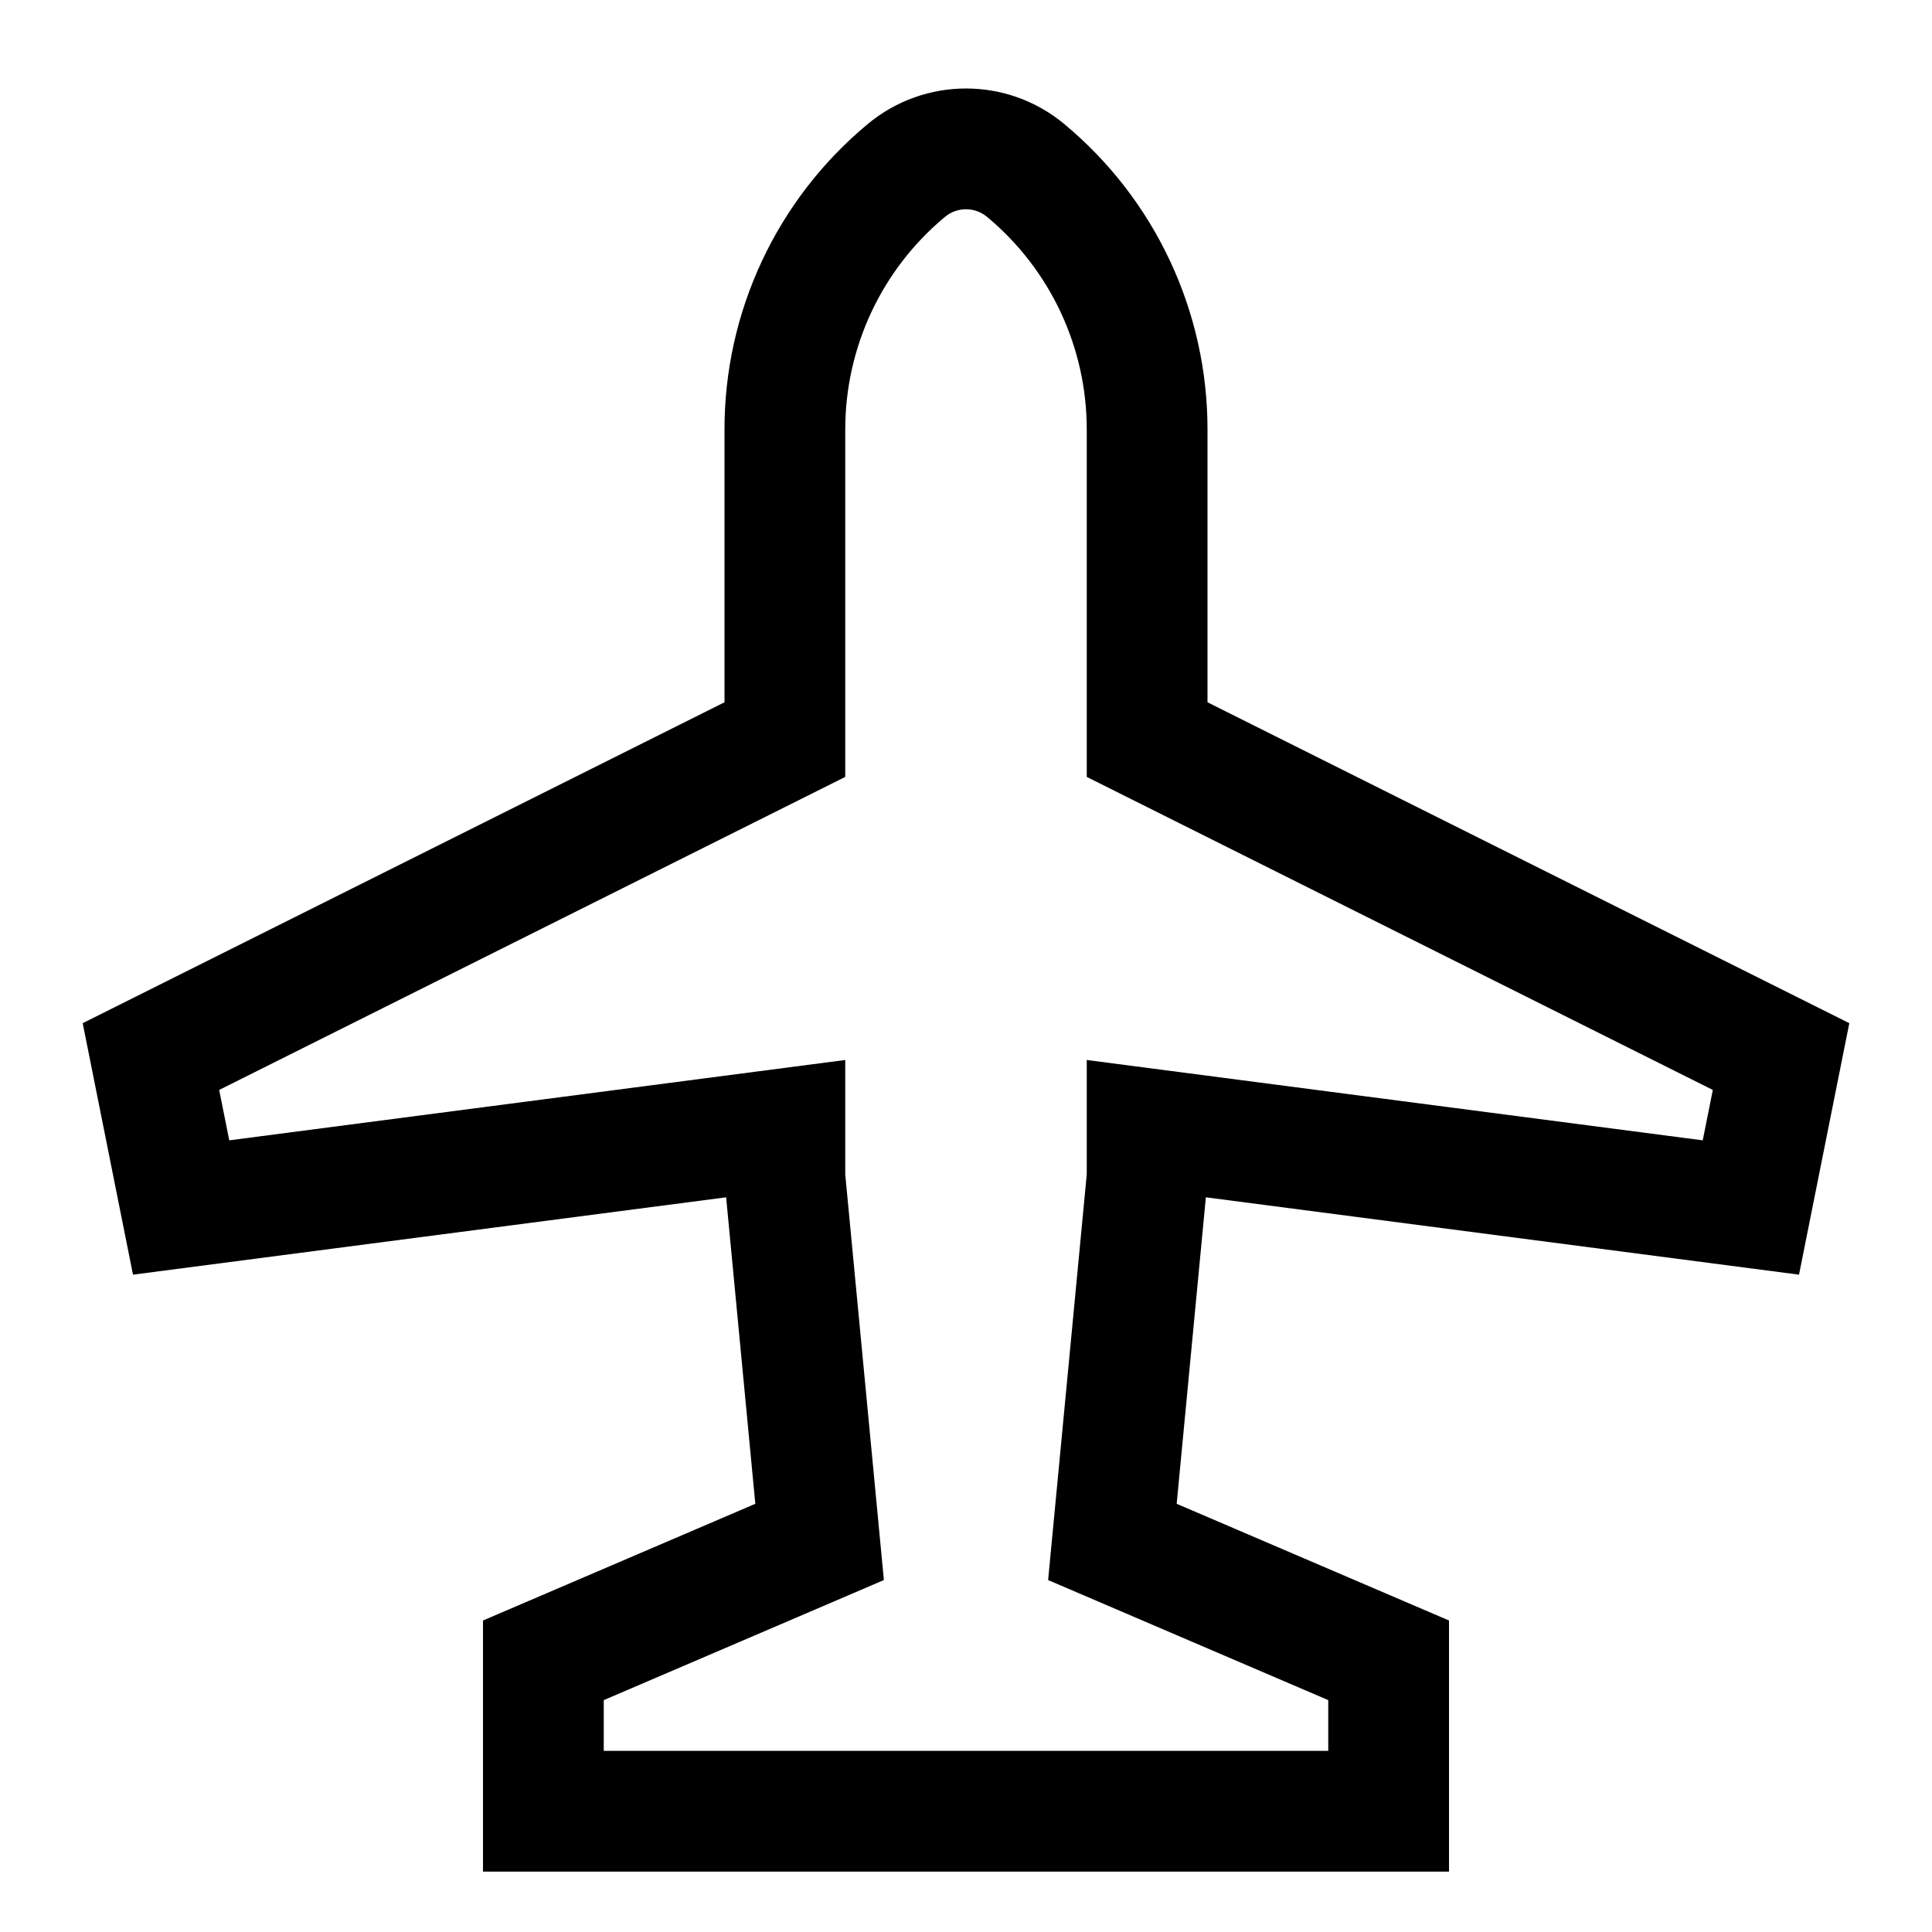
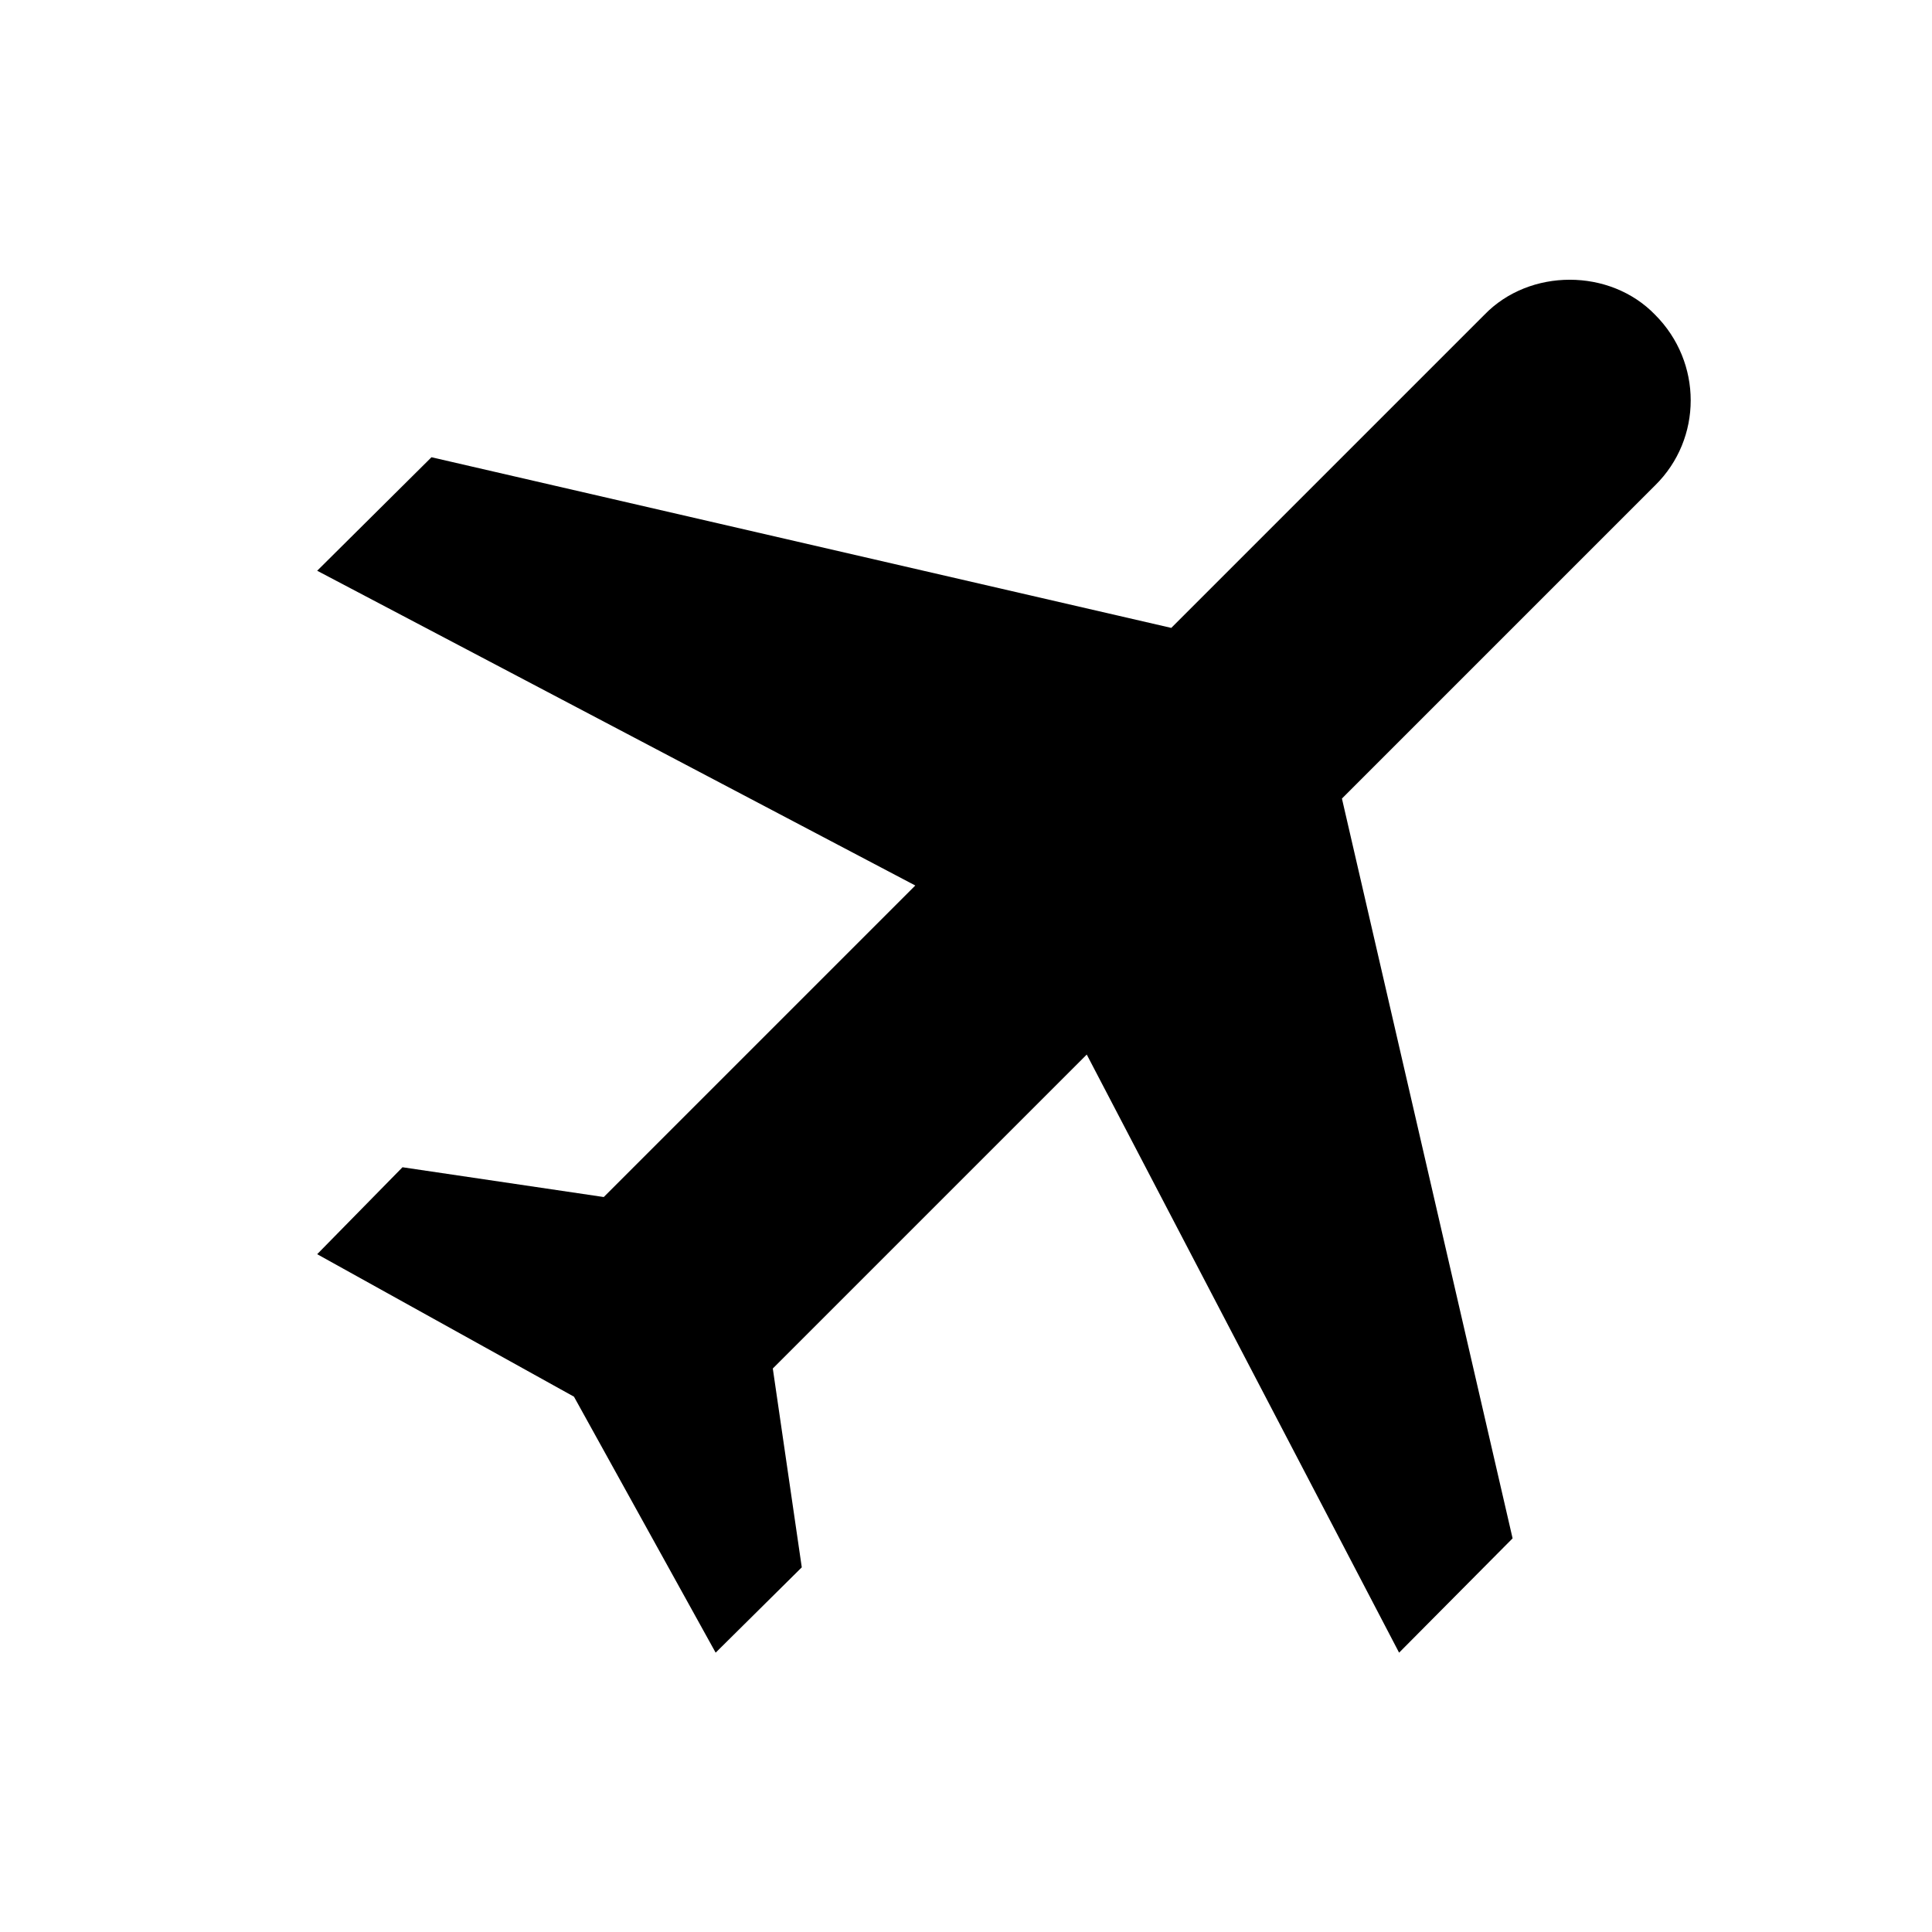
- <svg xmlns="http://www.w3.org/2000/svg" width="512px" height="512px" viewBox="0 0 512 512">
-   <path d="M476.757,337.8l13.329-66.646L320,186.111V113.889a105.15,105.15,0,0,0-37.937-81,40.705,40.705,0,0,0-52.126,0,105.15,105.15,0,0,0-37.937,81v72.222L21.914,271.154,35.243,337.8l157.189-20.5,7.736,81.224L128,429.45V496H384V429.45l-72.168-30.929,7.736-81.224ZM352,450.551V464H160V450.551l74.238-31.818L224,311.24V280.908L60.757,302.2l-2.671-13.354L224,205.889v-92a73.235,73.235,0,0,1,26.423-56.413,8.707,8.707,0,0,1,11.154,0A73.235,73.235,0,0,1,288,113.889v92l165.914,82.957L451.243,302.2,288,280.908V311.24L277.762,418.733Z" class="ci-primary" />
+ <svg xmlns="http://www.w3.org/2000/svg" version="1.1" width="24" height="24" viewBox="0 0 24 24">
+   <path fill="currentColor" d="M20.56 3.91C21.15 4.5 21.15 5.45 20.56 6.03L16.67 9.92L18.79 19.11L17.38 20.53L13.5 13.1L9.6 17L9.96 19.47L8.89 20.53L7.13 17.35L3.94 15.58L5 14.5L7.5 14.87L11.37 11L3.94 7.09L5.36 5.68L14.55 7.8L18.44 3.91C19 3.33 20 3.33 20.56 3.91Z" />
</svg>
